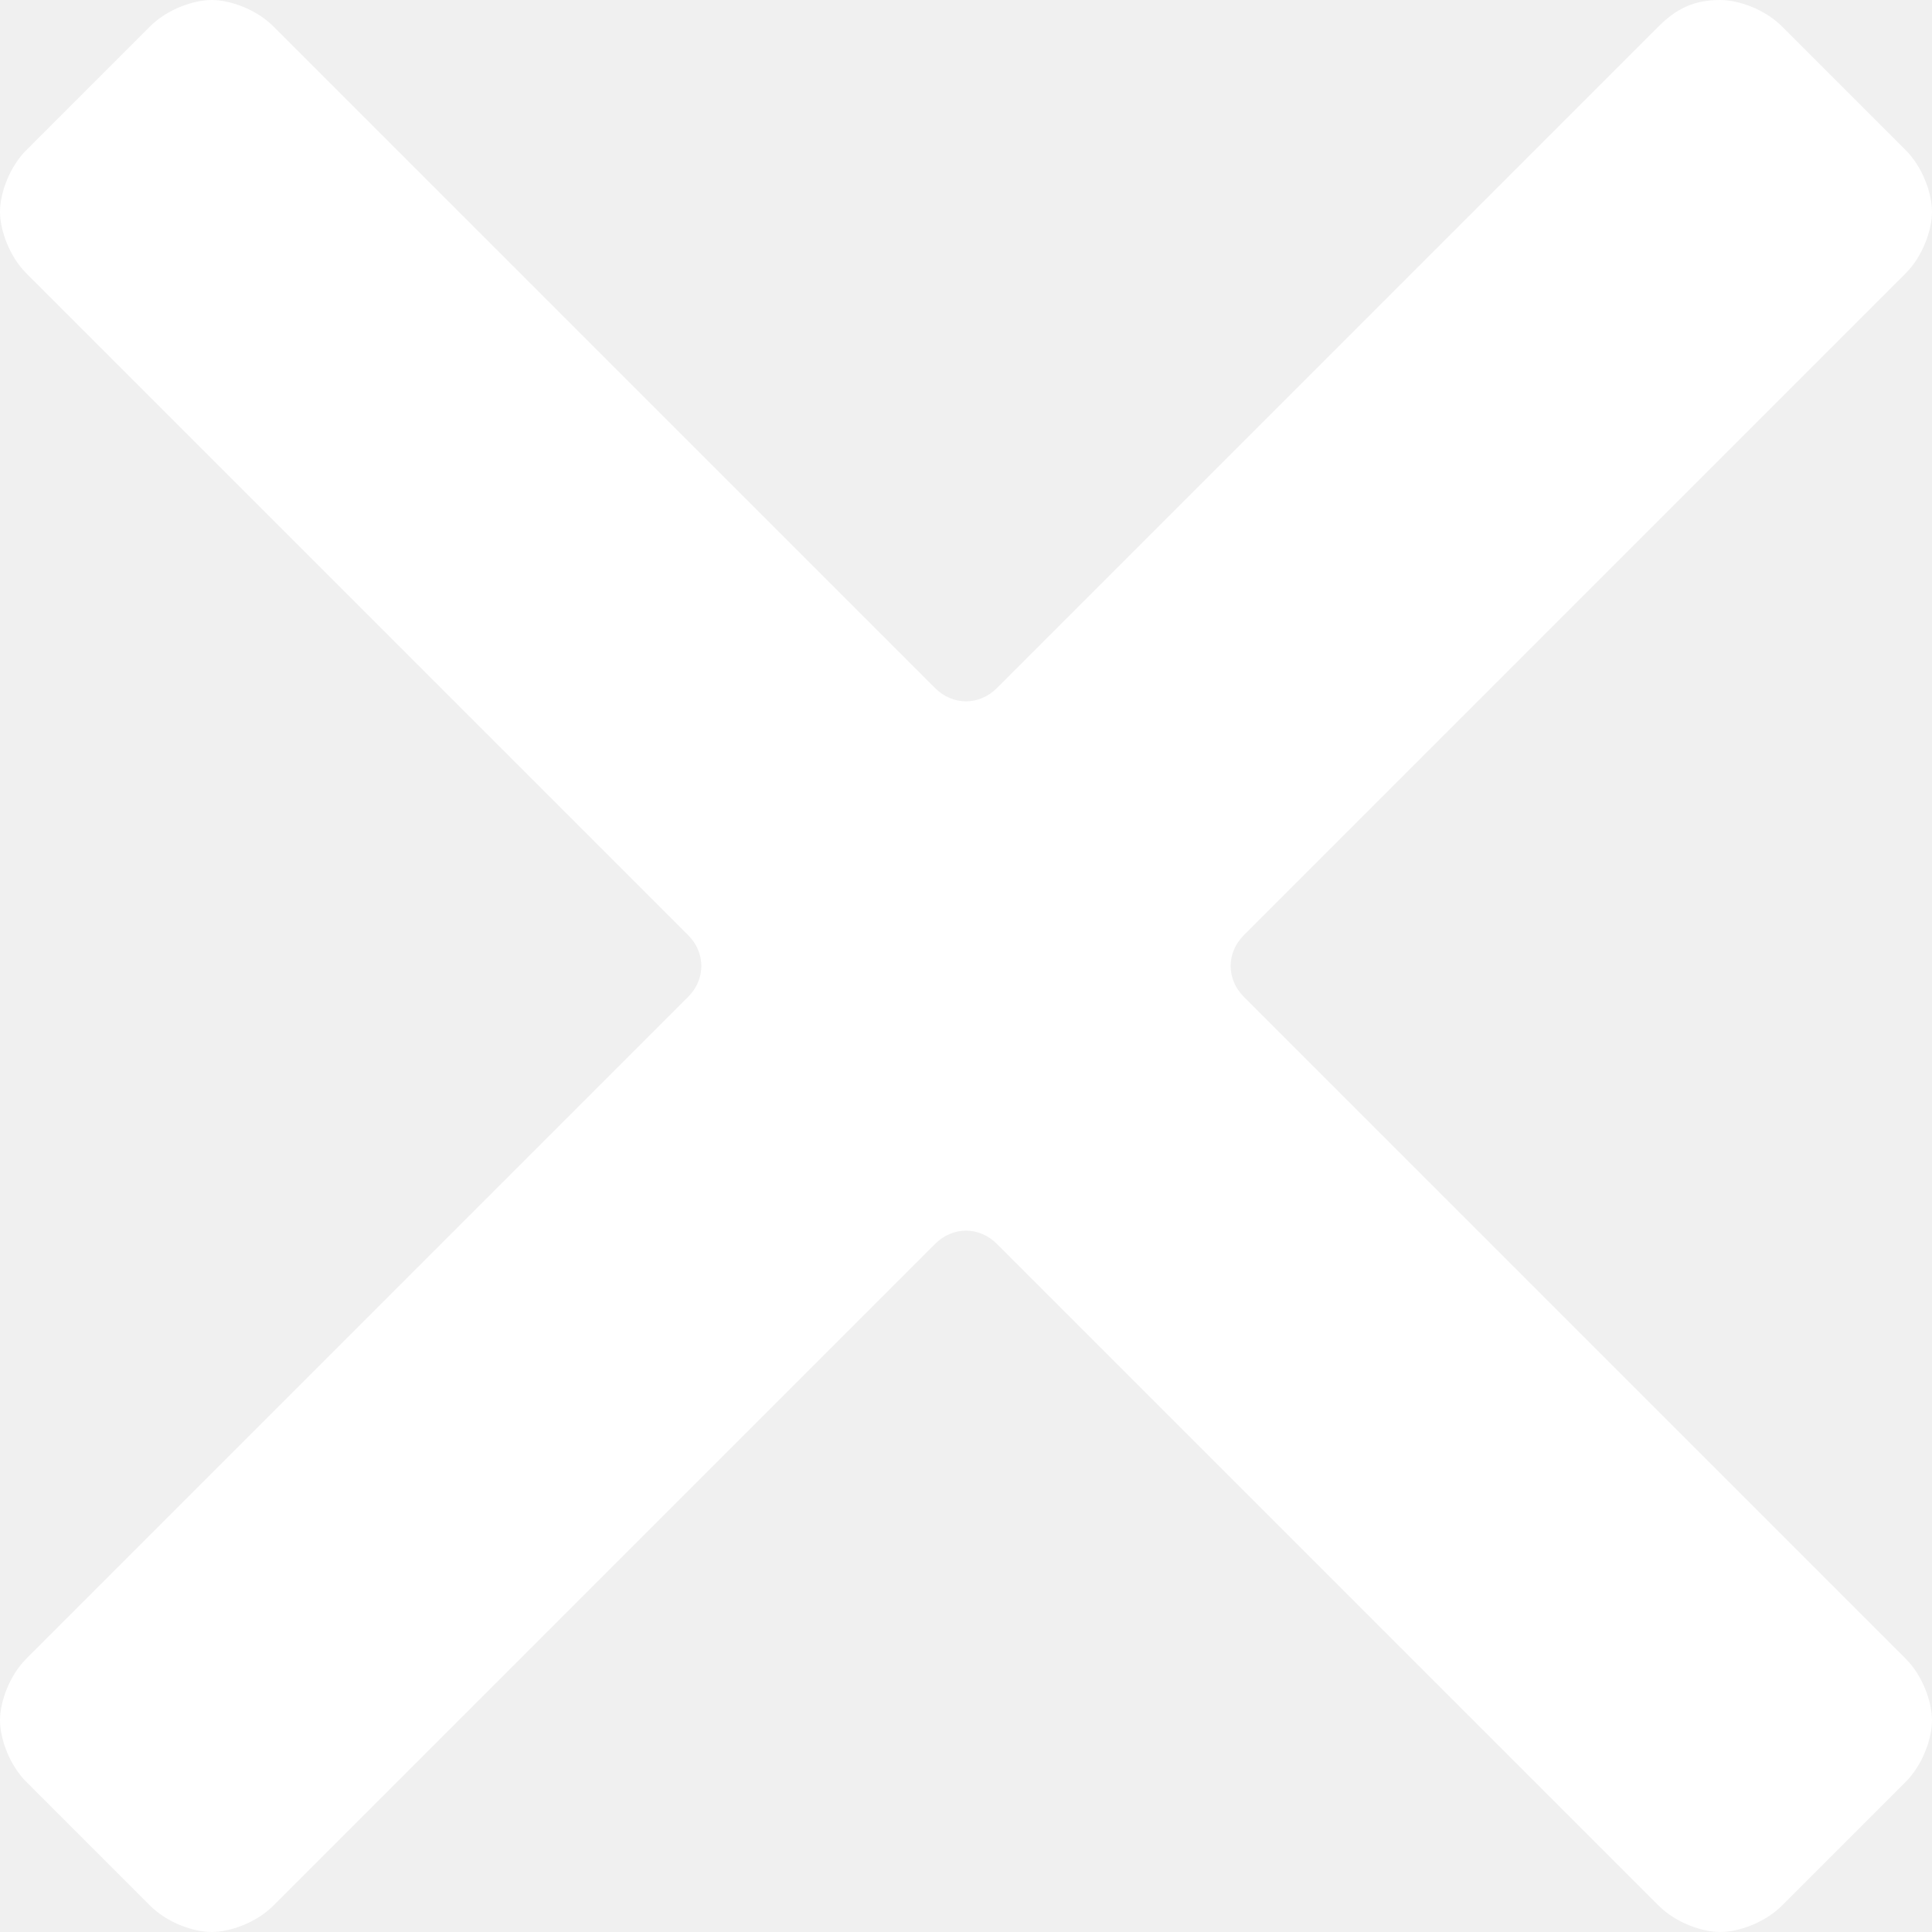
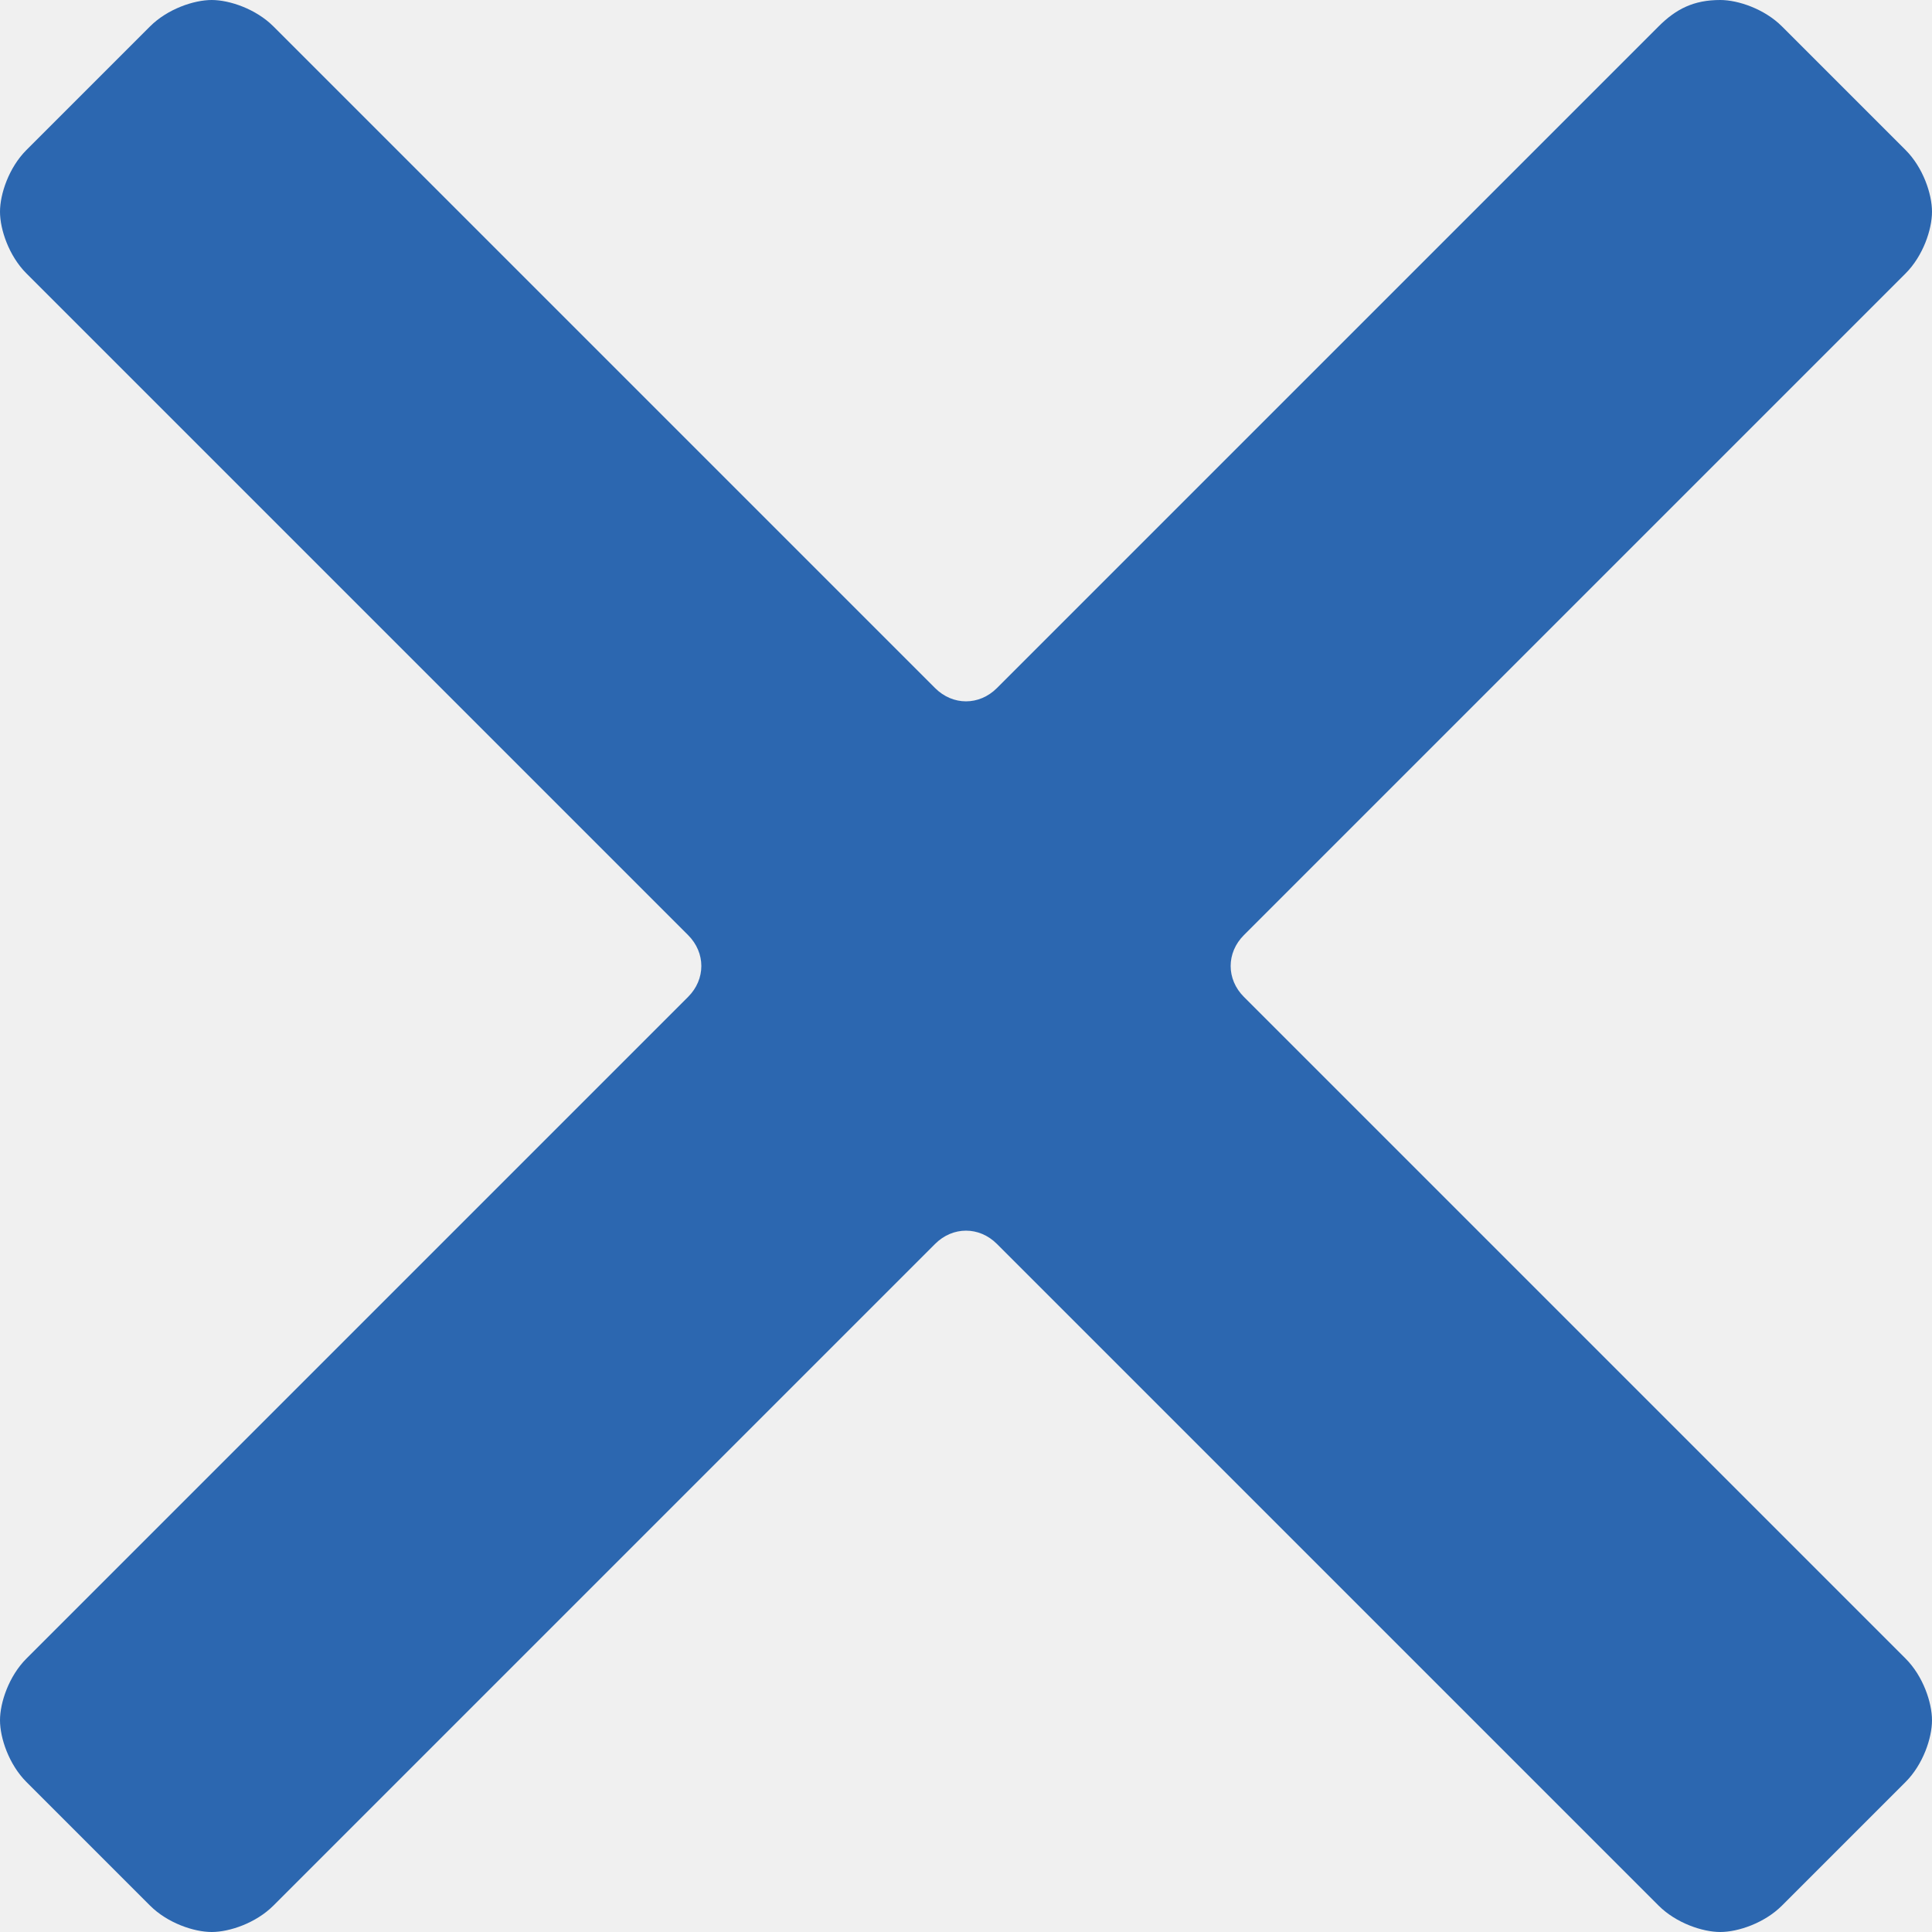
<svg xmlns="http://www.w3.org/2000/svg" version="1.1" viewBox="0 0 21.9 21.9" enable-background="new 0 0 21.9 21.9" width="512px" height="512px">
-   <path d="M14.1,11.3c-0.2-0.2-0.2-0.5,0-0.7l7.5-7.5c0.2-0.2,0.3-0.5,0.3-0.7s-0.1-0.5-0.3-0.7l-1.4-1.4C20,0.1,19.7,0,19.5,0  c-0.3,0-0.5,0.1-0.7,0.3l-7.5,7.5c-0.2,0.2-0.5,0.2-0.7,0L3.1,0.3C2.9,0.1,2.6,0,2.4,0S1.9,0.1,1.7,0.3L0.3,1.7C0.1,1.9,0,2.2,0,2.4  s0.1,0.5,0.3,0.7l7.5,7.5c0.2,0.2,0.2,0.5,0,0.7l-7.5,7.5C0.1,19,0,19.3,0,19.5s0.1,0.5,0.3,0.7l1.4,1.4c0.2,0.2,0.5,0.3,0.7,0.3  s0.5-0.1,0.7-0.3l7.5-7.5c0.2-0.2,0.5-0.2,0.7,0l7.5,7.5c0.2,0.2,0.5,0.3,0.7,0.3s0.5-0.1,0.7-0.3l1.4-1.4c0.2-0.2,0.3-0.5,0.3-0.7  s-0.1-0.5-0.3-0.7L14.1,11.3z" fill="#FFFFFF" />
+   <path d="M14.1,11.3c-0.2-0.2-0.2-0.5,0-0.7l7.5-7.5c0.2-0.2,0.3-0.5,0.3-0.7s-0.1-0.5-0.3-0.7l-1.4-1.4C20,0.1,19.7,0,19.5,0  c-0.3,0-0.5,0.1-0.7,0.3l-7.5,7.5c-0.2,0.2-0.5,0.2-0.7,0L3.1,0.3C2.9,0.1,2.6,0,2.4,0S1.9,0.1,1.7,0.3L0.3,1.7C0.1,1.9,0,2.2,0,2.4  s0.1,0.5,0.3,0.7l7.5,7.5c0.2,0.2,0.2,0.5,0,0.7l-7.5,7.5C0.1,19,0,19.3,0,19.5s0.1,0.5,0.3,0.7l1.4,1.4c0.2,0.2,0.5,0.3,0.7,0.3  s0.5-0.1,0.7-0.3l7.5-7.5c0.2-0.2,0.5-0.2,0.7,0l7.5,7.5c0.2,0.2,0.5,0.3,0.7,0.3s0.5-0.1,0.7-0.3l1.4-1.4c0.2-0.2,0.3-0.5,0.3-0.7  s-0.1-0.5-0.3-0.7L14.1,11.3z" fill="#2c67b0" />
</svg>
